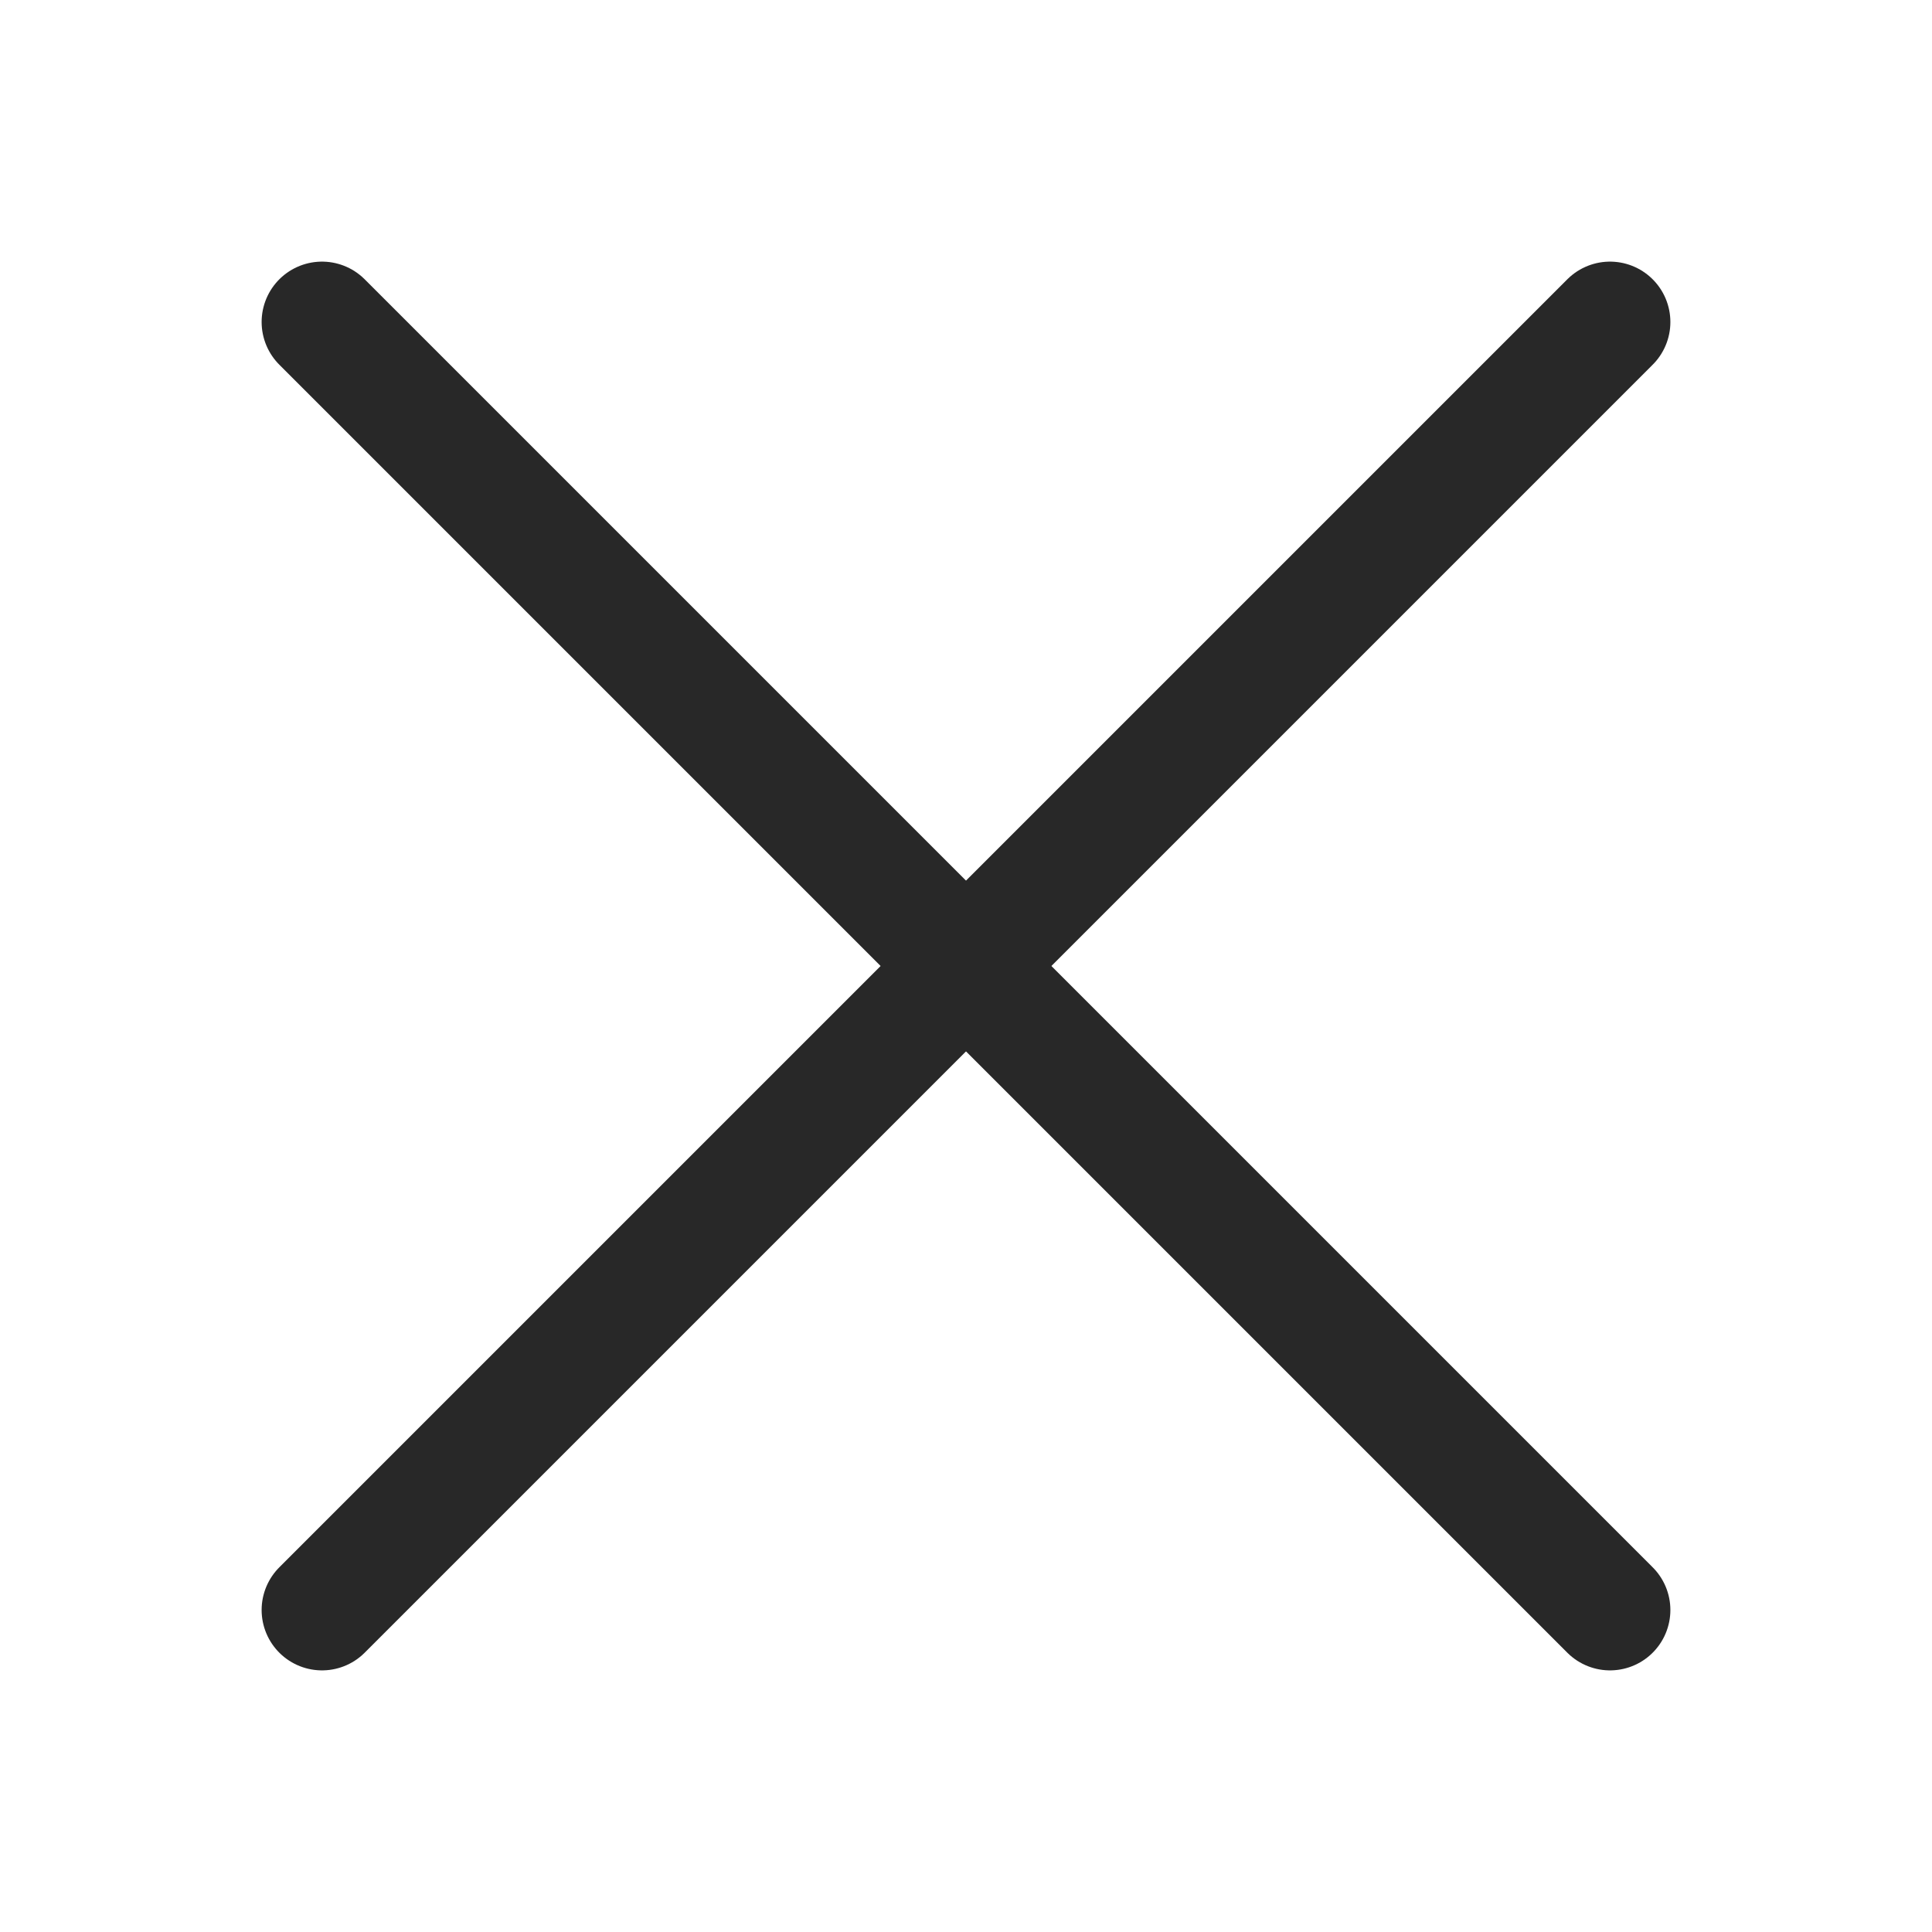
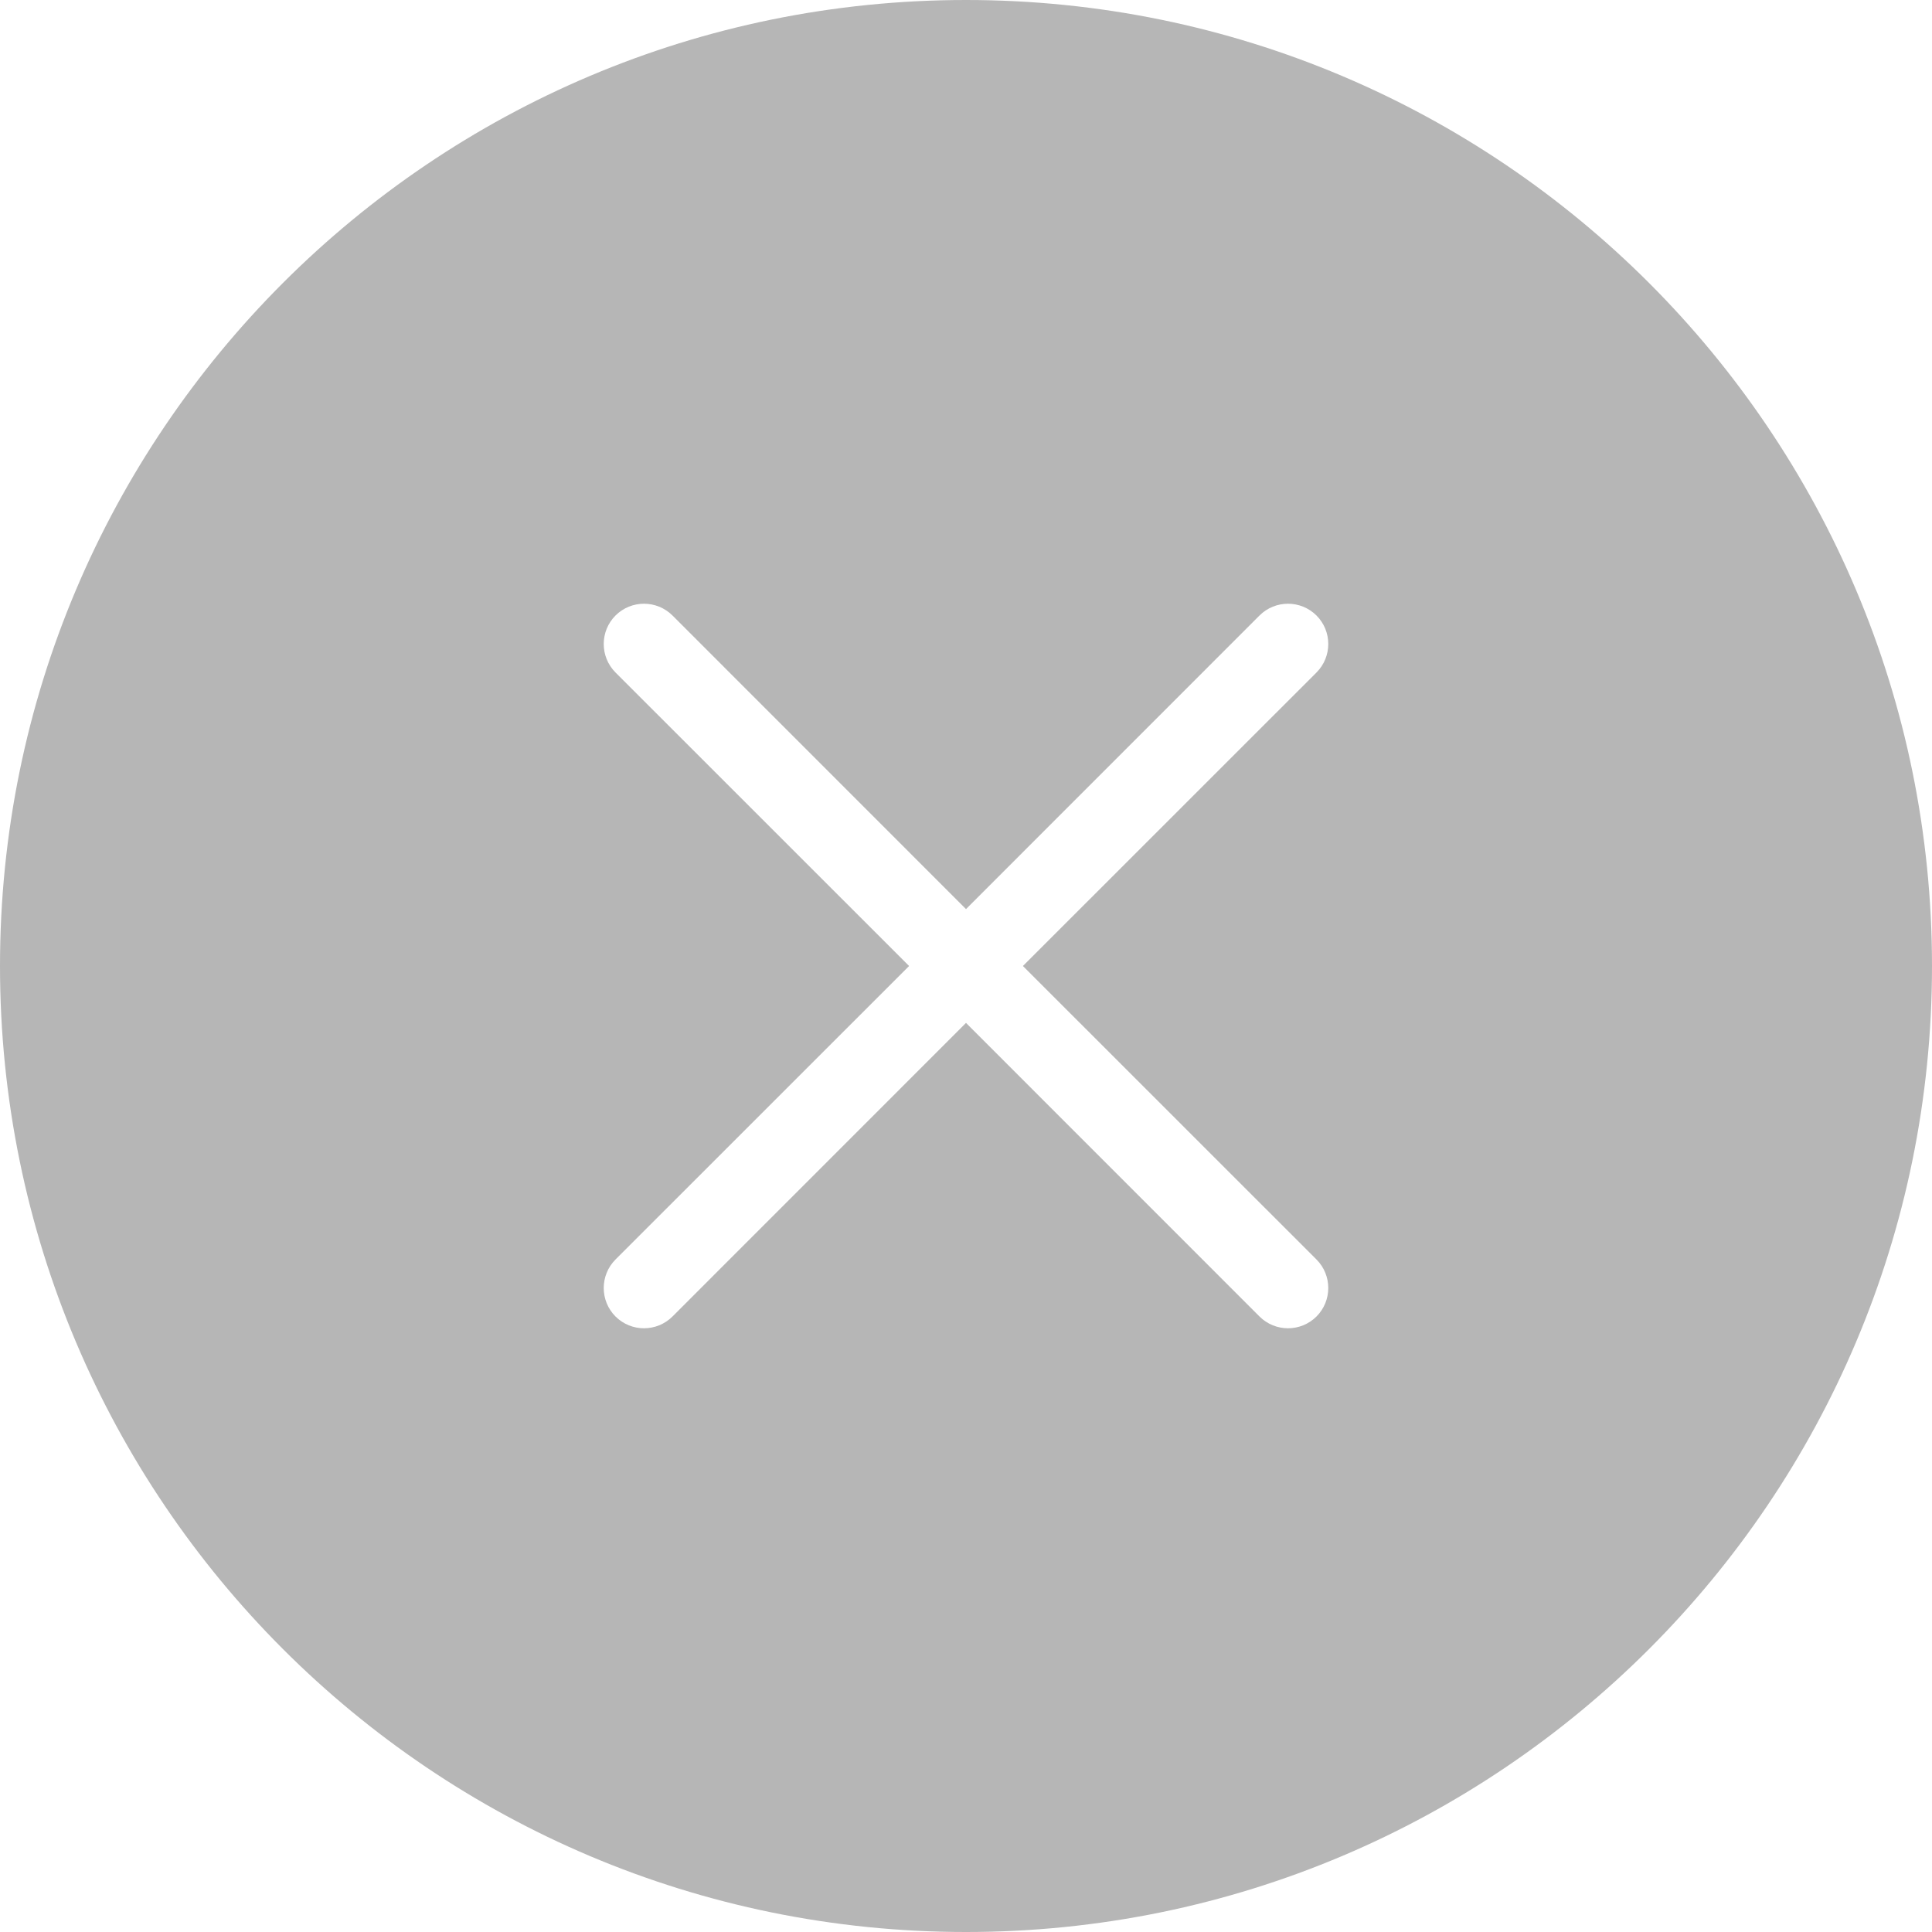
<svg xmlns="http://www.w3.org/2000/svg" width="24" height="24" viewBox="0 0 24 24" fill="none">
-   <path d="M4 4L20 20" stroke="#282828" stroke-width="1.5" stroke-linecap="round" stroke-linejoin="round" />
-   <path d="M20 4L4 20" stroke="#282828" stroke-width="1.5" stroke-linecap="round" stroke-linejoin="round" />
+   <path d="M12 0C18.627 0 24 5.373 24 12C24 18.627 18.627 24 12 24C5.373 24 0 18.627 0 12C0 5.373 5.373 0 12 0ZM16.354 7.646C16.158 7.451 15.842 7.451 15.646 7.646L12 11.293L8.354 7.646C8.158 7.451 7.842 7.451 7.646 7.646C7.451 7.842 7.451 8.158 7.646 8.354L11.293 12L7.646 15.646C7.451 15.842 7.451 16.158 7.646 16.354C7.842 16.549 8.158 16.549 8.354 16.354L12 12.707L15.646 16.354C15.842 16.549 16.158 16.549 16.354 16.354C16.549 16.158 16.549 15.842 16.354 15.646L12.707 12L16.354 8.354C16.549 8.158 16.549 7.842 16.354 7.646Z" fill="#B6B6B6" />
</svg>
